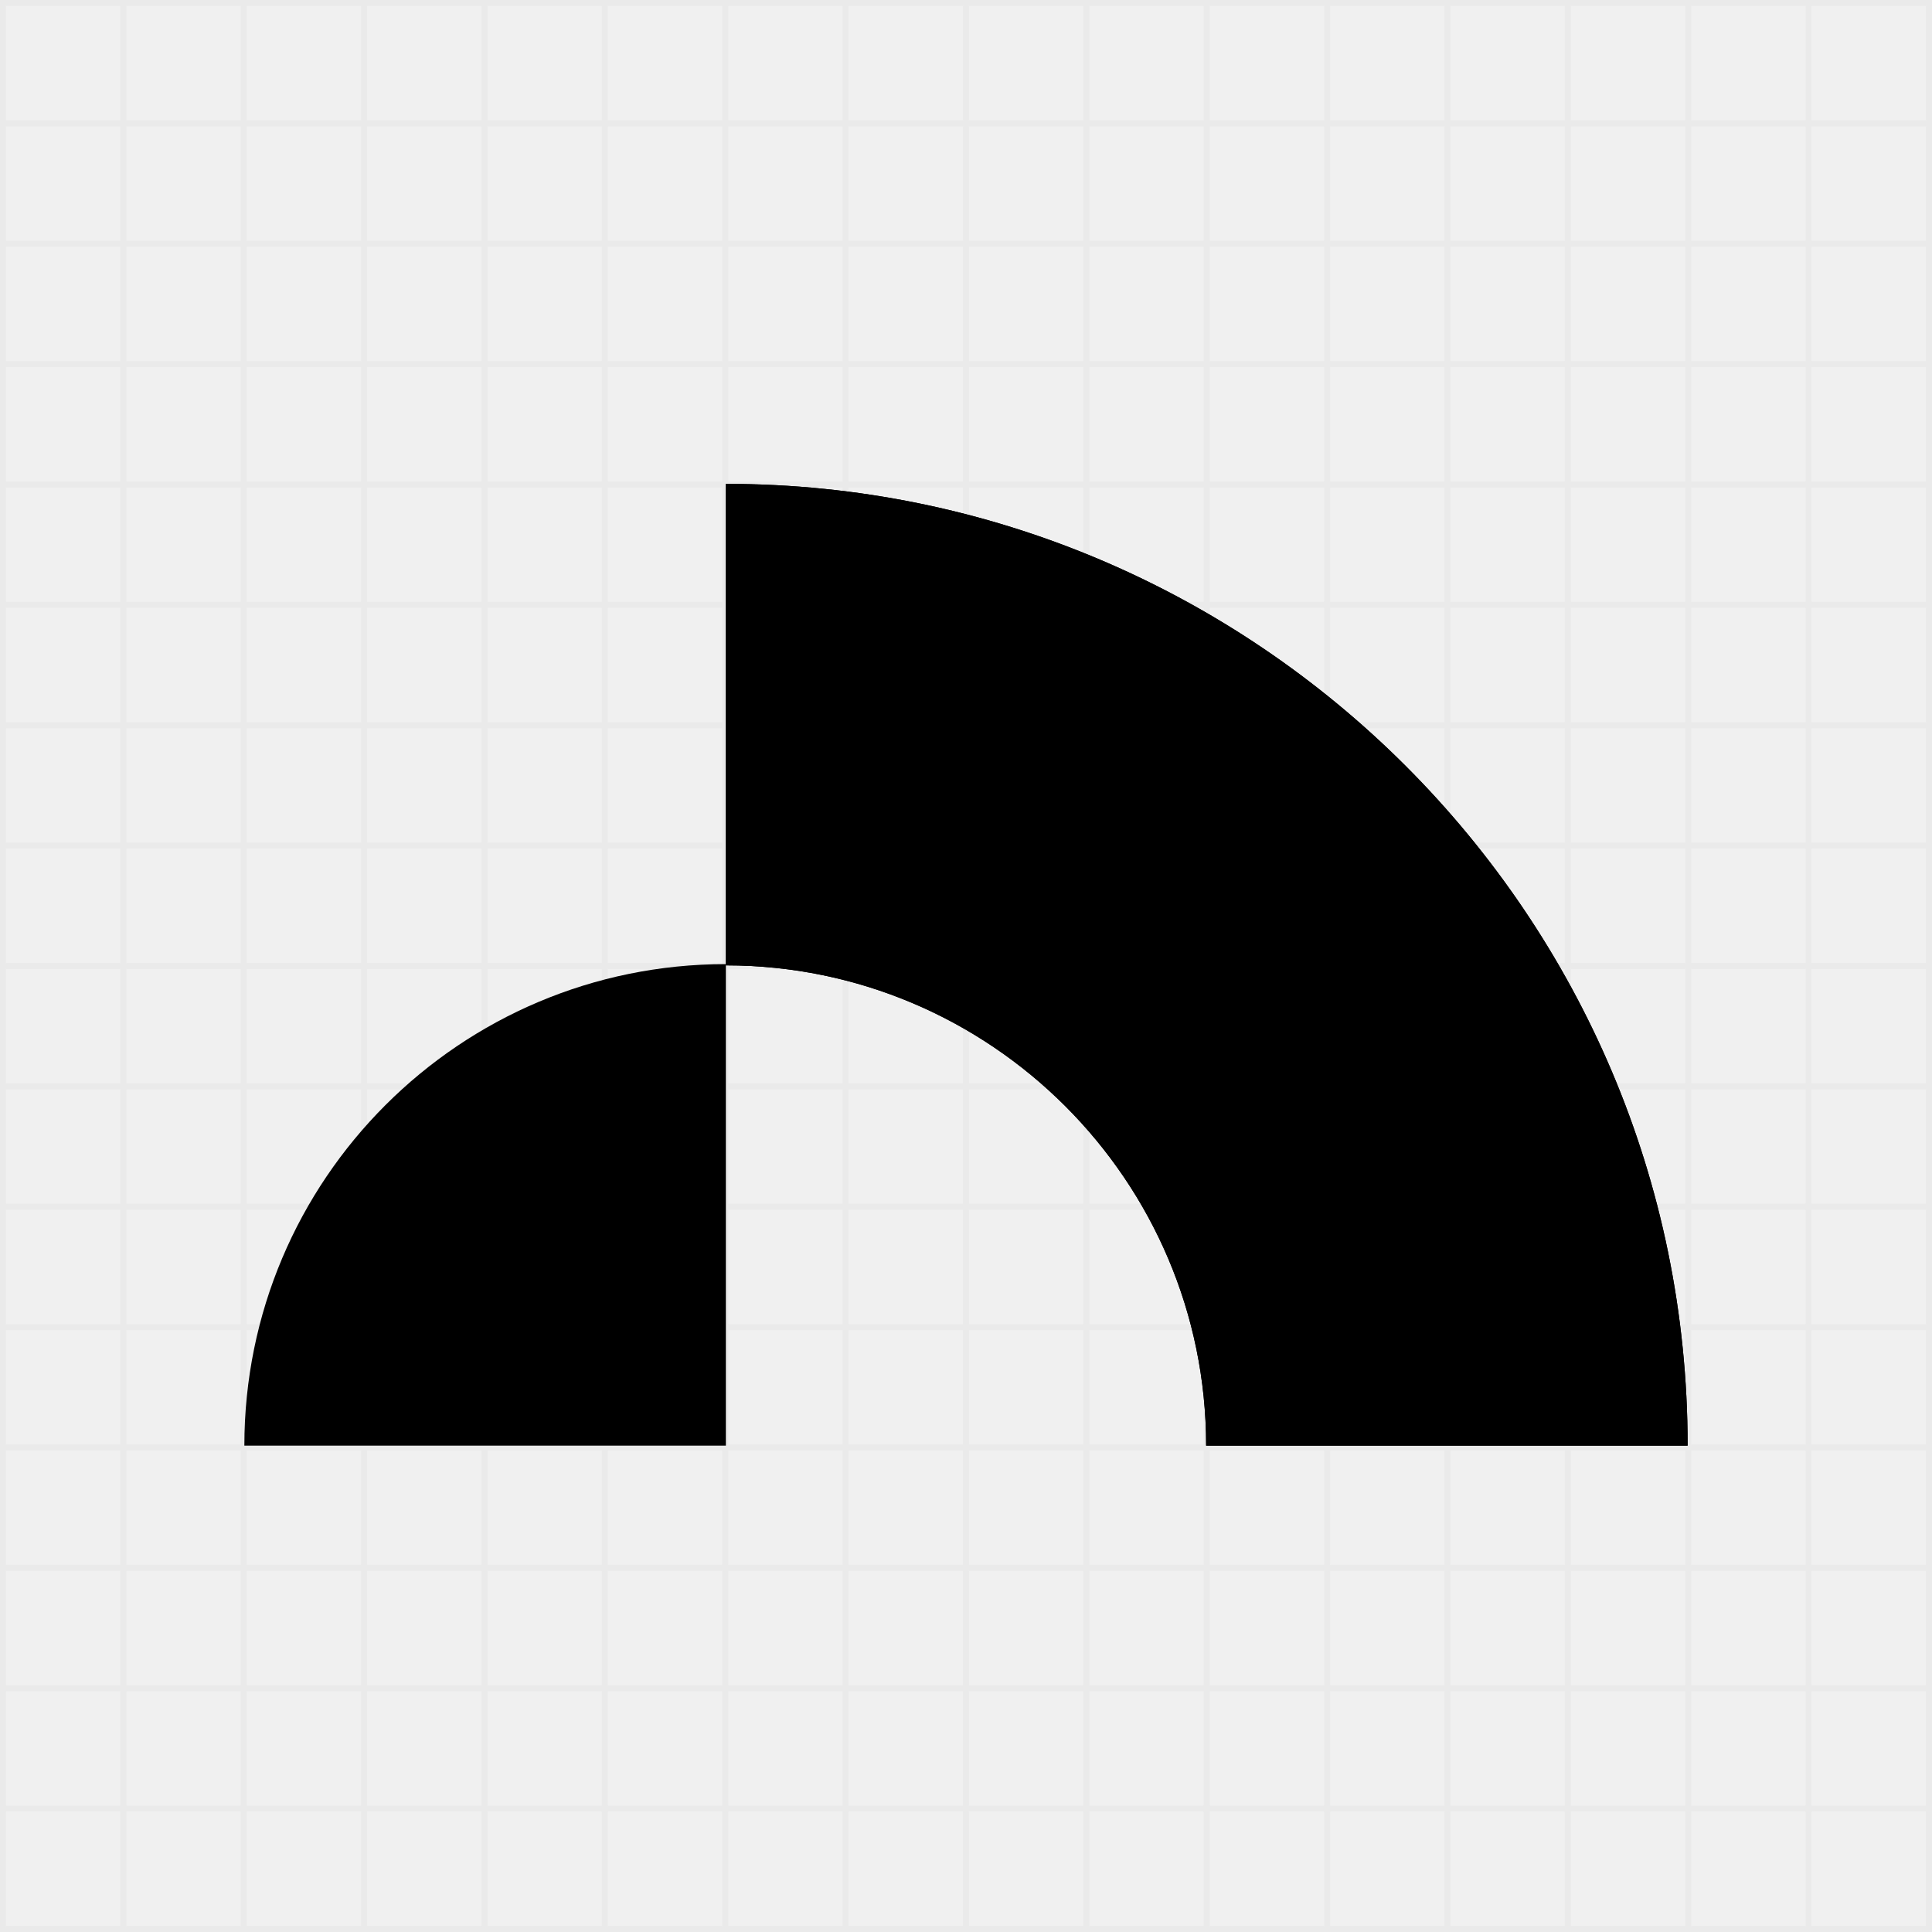
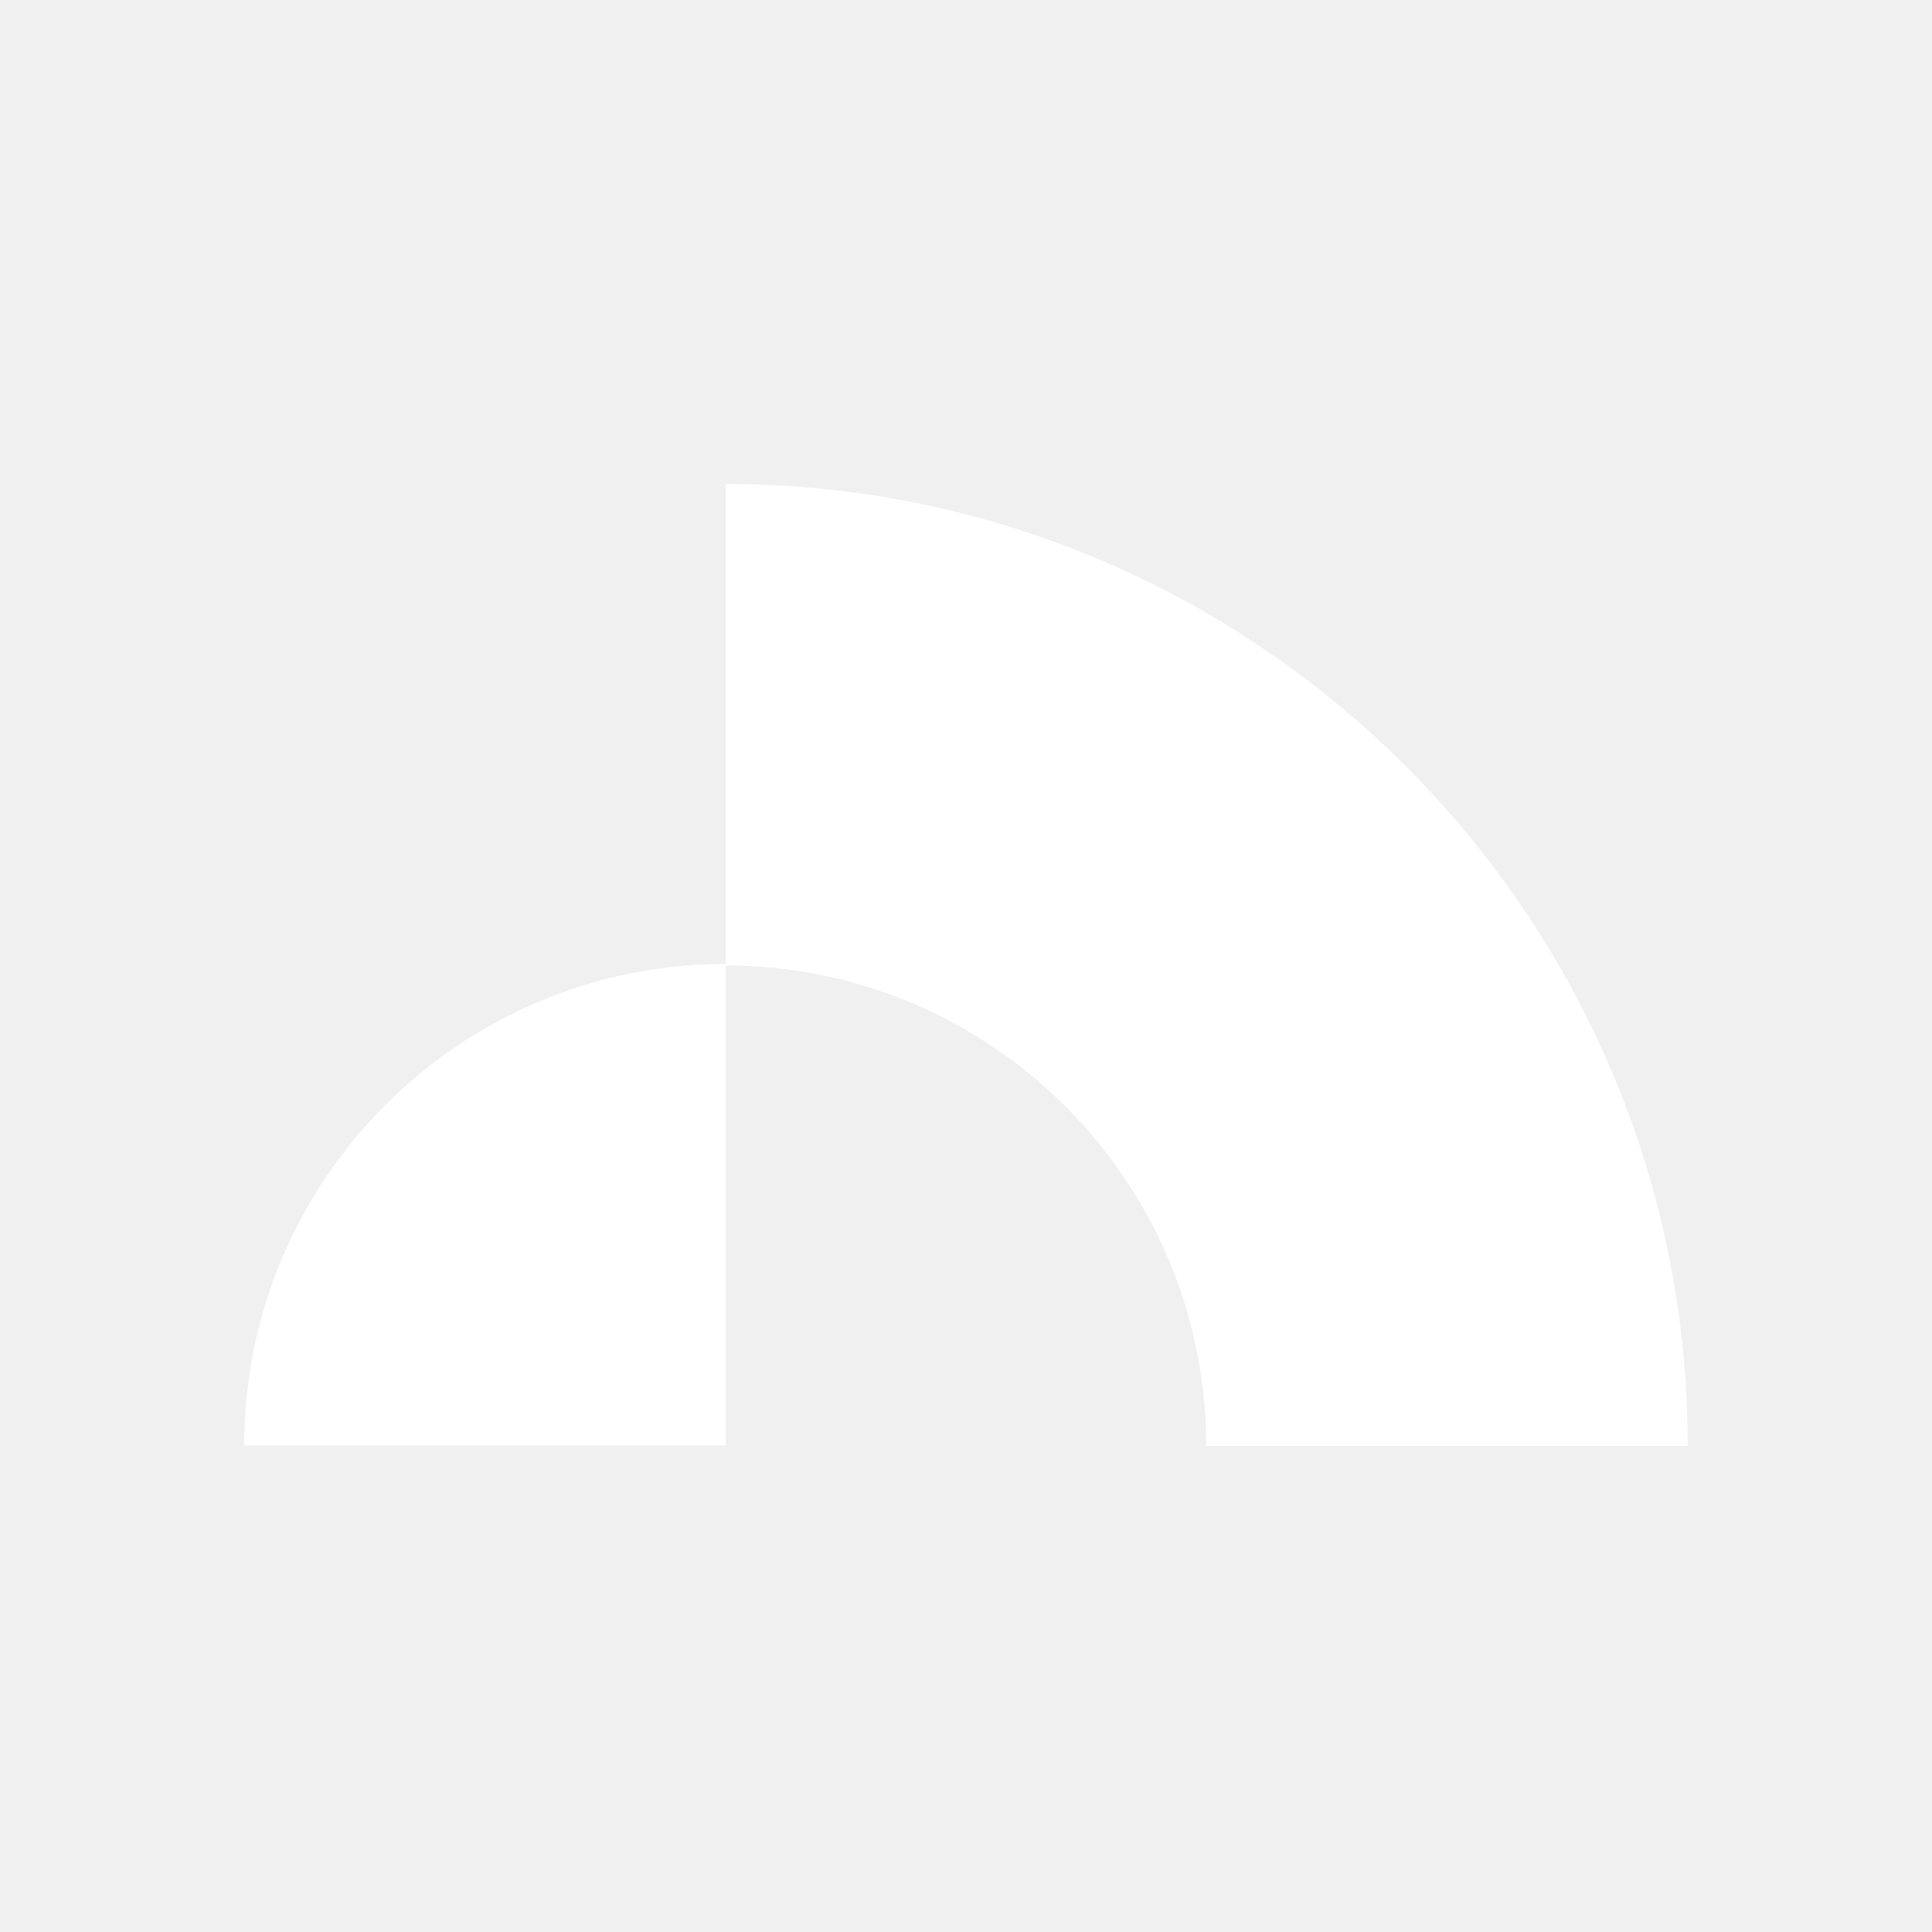
- <svg xmlns="http://www.w3.org/2000/svg" id="Layer_2" data-name="Layer 2" viewBox="0 0 385.19 385.19">
-   <defs>
-     <style>
-       .cls-1 {
-         fill: none;
-         stroke: #d1d1d1;
-         stroke-miterlimit: 10;
-         stroke-width: 1.19px;
-       }
- 
-       .cls-2 {
-         opacity: .2;
-       }
-     </style>
-   </defs>
-   <g class="cls-2">
-     <rect class="cls-1" x=".59" y=".59" width="384" height="384" />
-     <line class="cls-1" x1="384.59" y1="24.59" x2=".59" y2="24.59" />
-     <line class="cls-1" x1="384.59" y1="48.59" x2=".59" y2="48.59" />
-     <line class="cls-1" x1="384.59" y1="72.59" x2=".59" y2="72.59" />
-     <line class="cls-1" x1="384.59" y1="96.59" x2=".59" y2="96.59" />
-     <line class="cls-1" x1="384.59" y1="120.59" x2=".59" y2="120.59" />
-     <line class="cls-1" x1="384.59" y1="144.59" x2=".59" y2="144.59" />
-     <line class="cls-1" x1="384.59" y1="168.59" x2=".59" y2="168.59" />
-     <line class="cls-1" x1="384.59" y1="192.59" x2=".59" y2="192.59" />
-     <line class="cls-1" x1="384.59" y1="216.59" x2=".59" y2="216.59" />
-     <line class="cls-1" x1="384.59" y1="240.59" x2=".59" y2="240.59" />
-     <line class="cls-1" x1="384.59" y1="264.59" x2=".59" y2="264.59" />
-     <line class="cls-1" x1="384.59" y1="288.59" x2=".59" y2="288.59" />
-     <line class="cls-1" x1="384.59" y1="312.59" x2=".59" y2="312.59" />
-     <line class="cls-1" x1="384.59" y1="336.59" x2=".59" y2="336.59" />
-     <line class="cls-1" x1="384.59" y1="360.59" x2=".59" y2="360.59" />
-     <line class="cls-1" x1="24.59" y1="384.59" x2="24.59" y2=".59" />
-     <line class="cls-1" x1="48.59" y1="384.59" x2="48.59" y2=".59" />
-     <line class="cls-1" x1="72.59" y1="384.59" x2="72.59" y2=".59" />
-     <line class="cls-1" x1="96.59" y1="384.59" x2="96.59" y2=".59" />
-     <line class="cls-1" x1="120.59" y1="384.59" x2="120.59" y2=".59" />
-     <line class="cls-1" x1="144.59" y1="384.59" x2="144.59" y2=".59" />
-     <line class="cls-1" x1="168.59" y1="384.59" x2="168.59" y2=".59" />
-     <line class="cls-1" x1="192.59" y1="384.59" x2="192.59" y2=".59" />
-     <line class="cls-1" x1="216.59" y1="384.59" x2="216.59" y2=".59" />
-     <line class="cls-1" x1="240.59" y1="384.59" x2="240.59" y2=".59" />
-     <line class="cls-1" x1="264.59" y1="384.59" x2="264.59" y2=".59" />
-     <line class="cls-1" x1="288.59" y1="384.59" x2="288.59" y2=".59" />
-     <line class="cls-1" x1="312.59" y1="384.59" x2="312.59" y2=".59" />
-     <line class="cls-1" x1="336.59" y1="384.59" x2="336.59" y2=".59" />
-     <line class="cls-1" x1="360.59" y1="384.59" x2="360.59" y2=".59" />
+ <svg xmlns="http://www.w3.org/2000/svg" version="1.1" id="Layer_2_00000100346780073471123560000010513061767869698691_" x="0px" y="0px" viewBox="0 0 385.2 385.2" style="enable-background:new 0 0 385.2 385.2;" xml:space="preserve">
+   <style type="text/css">
+ 	.st0{display:none;opacity:0.2;}
+ 	.st1{display:inline;fill:none;stroke:#D1D1D1;stroke-width:1.19;stroke-miterlimit:10;}
+ 	.st2{display:none;}
+ 	.st3{fill:#FFFFFF;}
+ </style>
+   <g class="st0">
+     <rect x="0.6" y="0.6" class="st1" width="384" height="384" />
+     <line class="st1" x1="384.6" y1="24.6" x2="0.6" y2="24.6" />
+     <line class="st1" x1="384.6" y1="48.6" x2="0.6" y2="48.6" />
+     <line class="st1" x1="384.6" y1="72.6" x2="0.6" y2="72.6" />
+     <line class="st1" x1="384.6" y1="96.6" x2="0.6" y2="96.6" />
+     <line class="st1" x1="384.6" y1="120.6" x2="0.6" y2="120.6" />
+     <line class="st1" x1="384.6" y1="144.6" x2="0.6" y2="144.6" />
+     <line class="st1" x1="384.6" y1="168.6" x2="0.6" y2="168.6" />
+     <line class="st1" x1="384.6" y1="192.6" x2="0.6" y2="192.6" />
+     <line class="st1" x1="384.6" y1="216.6" x2="0.6" y2="216.6" />
+     <line class="st1" x1="384.6" y1="240.6" x2="0.6" y2="240.6" />
+     <line class="st1" x1="384.6" y1="264.6" x2="0.6" y2="264.6" />
+     <line class="st1" x1="384.6" y1="288.6" x2="0.6" y2="288.6" />
+     <line class="st1" x1="384.6" y1="312.6" x2="0.6" y2="312.6" />
+     <line class="st1" x1="384.6" y1="336.6" x2="0.6" y2="336.6" />
+     <line class="st1" x1="384.6" y1="360.6" x2="0.6" y2="360.6" />
+     <line class="st1" x1="24.6" y1="384.6" x2="24.6" y2="0.6" />
+     <line class="st1" x1="48.6" y1="384.6" x2="48.6" y2="0.6" />
+     <line class="st1" x1="72.6" y1="384.6" x2="72.6" y2="0.6" />
+     <line class="st1" x1="96.6" y1="384.6" x2="96.6" y2="0.6" />
+     <line class="st1" x1="120.6" y1="384.6" x2="120.6" y2="0.6" />
+     <line class="st1" x1="144.6" y1="384.6" x2="144.6" y2="0.6" />
+     <line class="st1" x1="168.6" y1="384.6" x2="168.6" y2="0.6" />
+     <line class="st1" x1="192.6" y1="384.6" x2="192.6" y2="0.6" />
+     <line class="st1" x1="216.6" y1="384.6" x2="216.6" y2="0.6" />
+     <line class="st1" x1="240.6" y1="384.6" x2="240.6" y2="0.6" />
+     <line class="st1" x1="264.6" y1="384.6" x2="264.6" y2="0.6" />
+     <line class="st1" x1="288.6" y1="384.6" x2="288.6" y2="0.6" />
+     <line class="st1" x1="312.6" y1="384.6" x2="312.6" y2="0.6" />
+     <line class="st1" x1="336.6" y1="384.6" x2="336.6" y2="0.6" />
+     <line class="st1" x1="360.6" y1="384.6" x2="360.6" y2="0.6" />
  </g>
  <g>
-     <path d="m144.72,96.47c105.73,0,191.75,86.02,191.75,191.75h-96c0-52.8-42.95-95.75-95.75-95.75v-96Z" />
-     <path d="m144.72,96.47c105.73,0,191.75,86.02,191.75,191.75h-96c0-52.8-42.95-95.75-95.75-95.75v-96Z" />
-     <path d="m144.72,192.22c-53.02,0-96,42.98-96,96h96v-96Z" />
+     <path class="st2" d="M144.7,96.5c105.7,0,191.8,86,191.8,191.8h-96c0-52.8-42.9-95.8-95.8-95.8V96.5z" />
+     <path class="st3" d="M144.7,96.5c105.7,0,191.8,86,191.8,191.8h-96c0-52.8-42.9-95.8-95.8-95.8V96.5z" />
+     <path class="st3" d="M144.7,192.2c-53,0-96,43-96,96h96V192.2z" />
  </g>
</svg>
